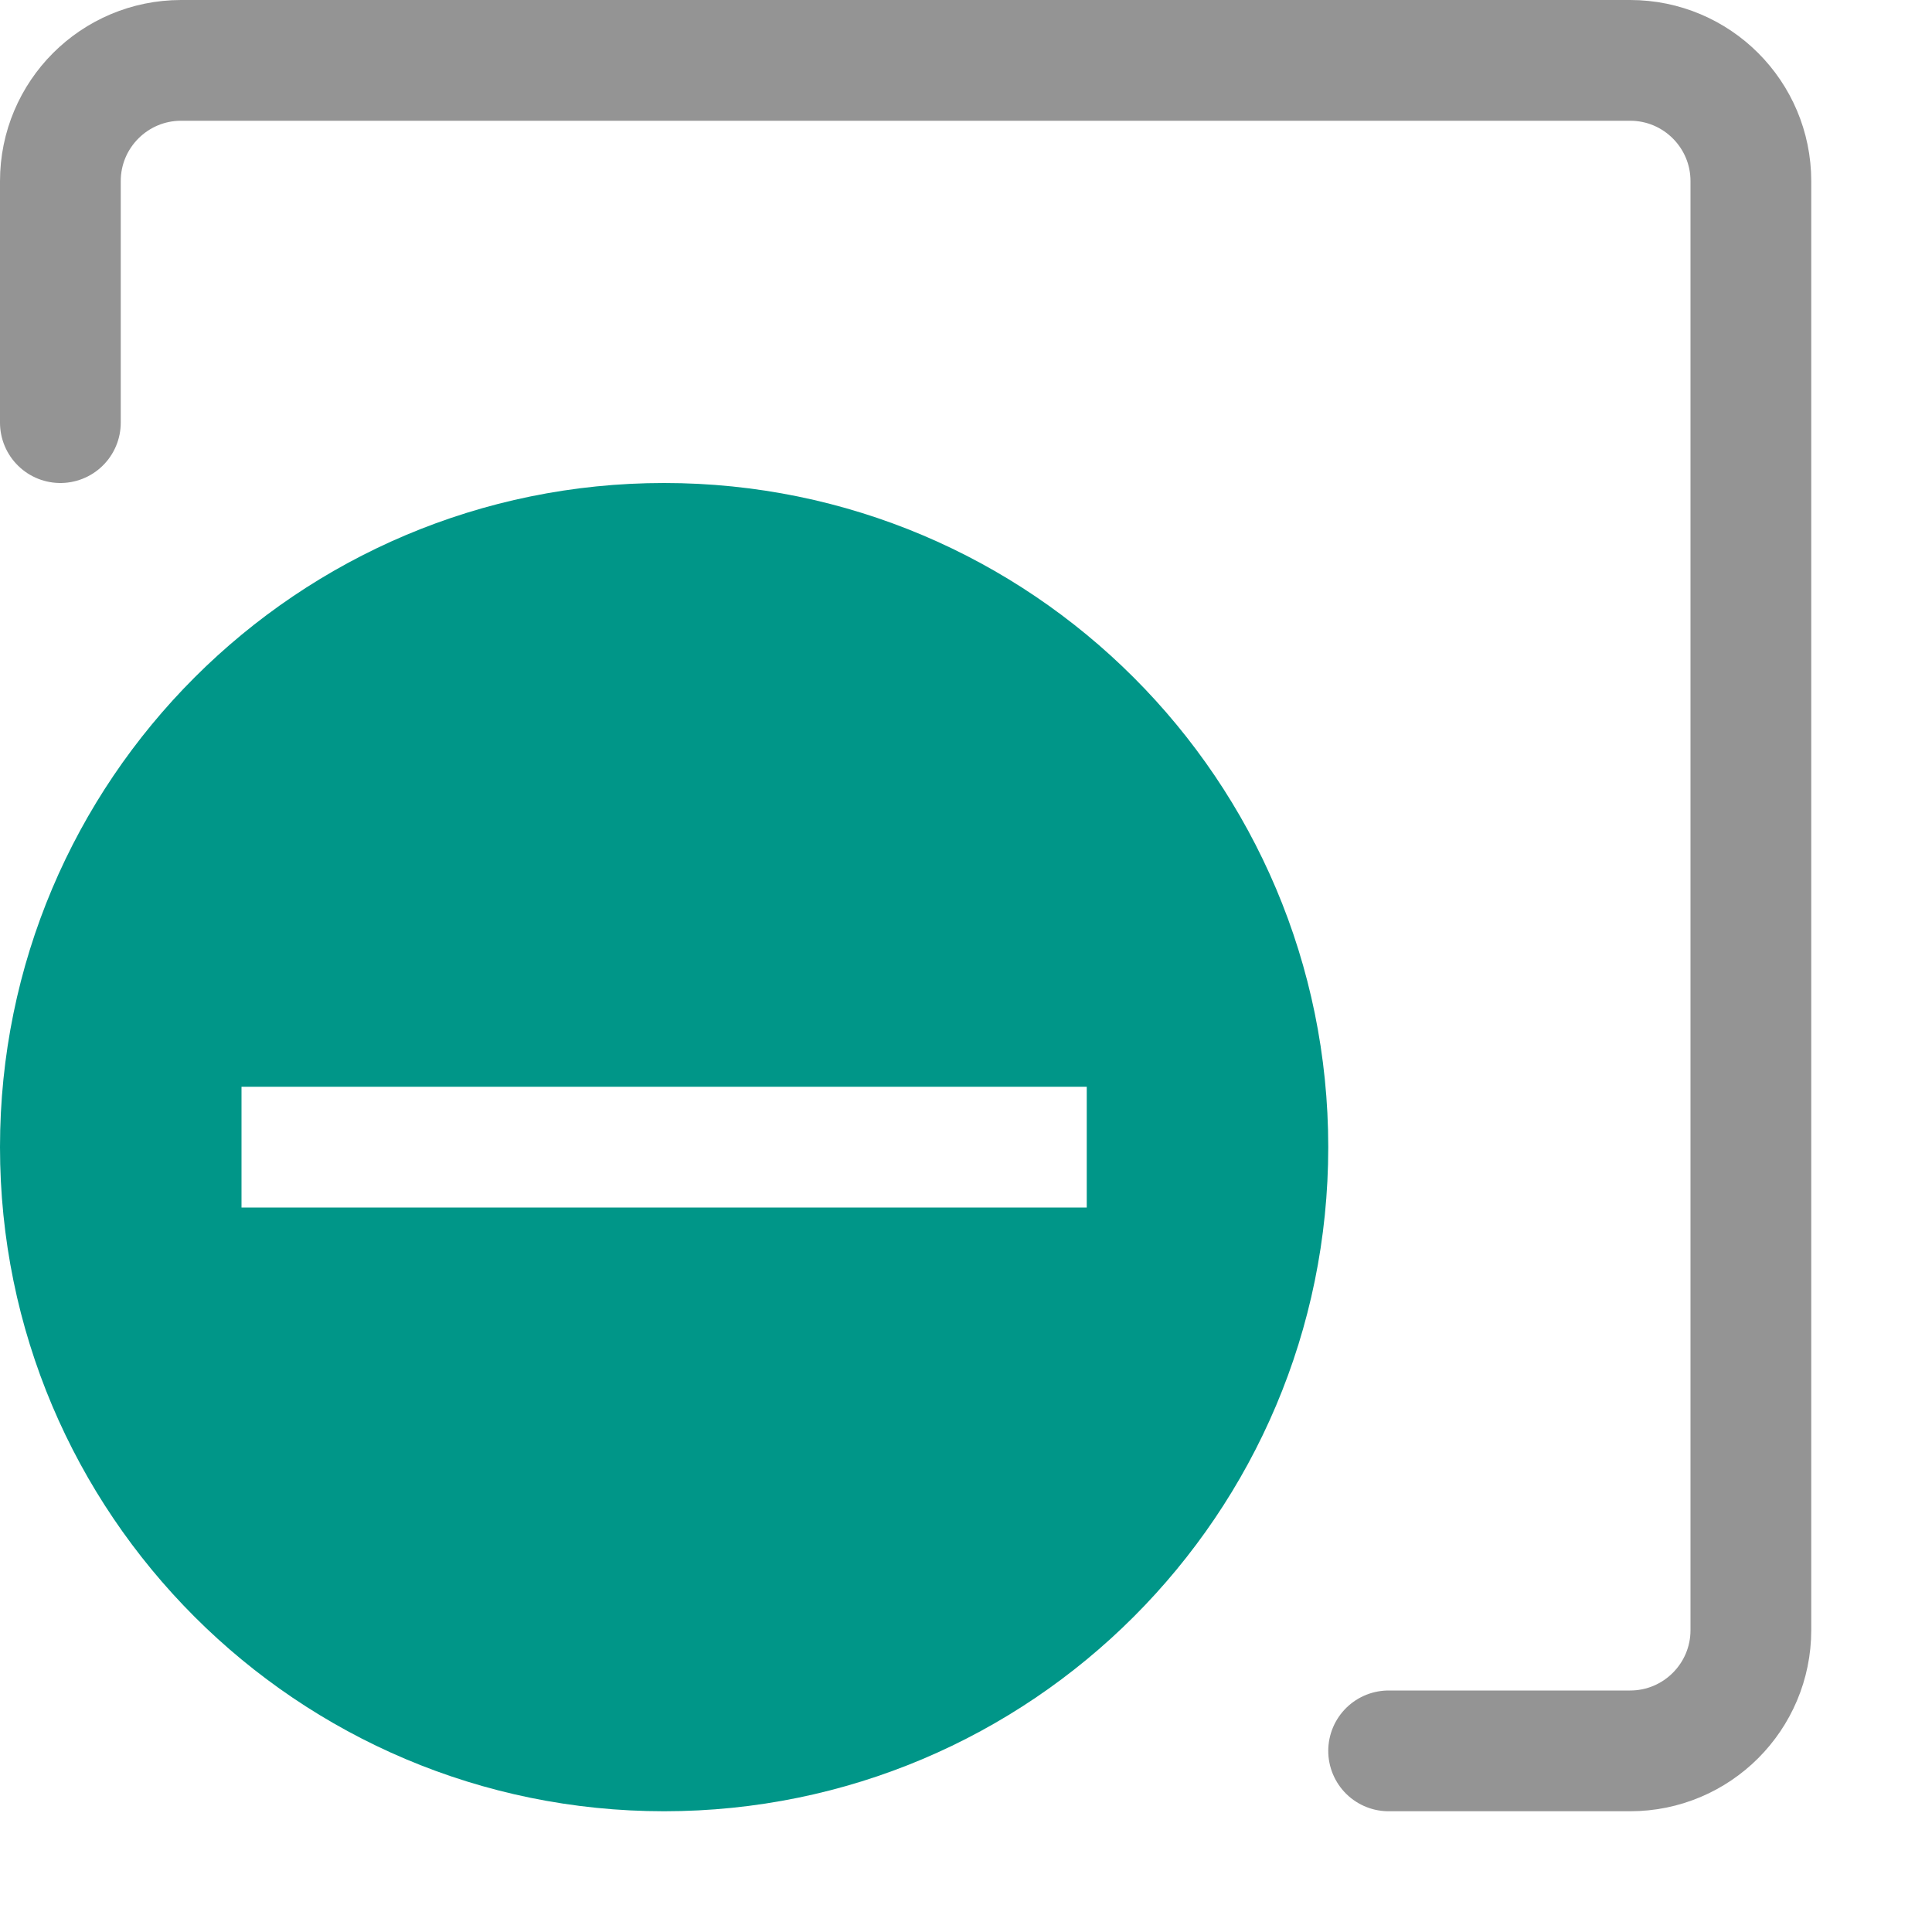
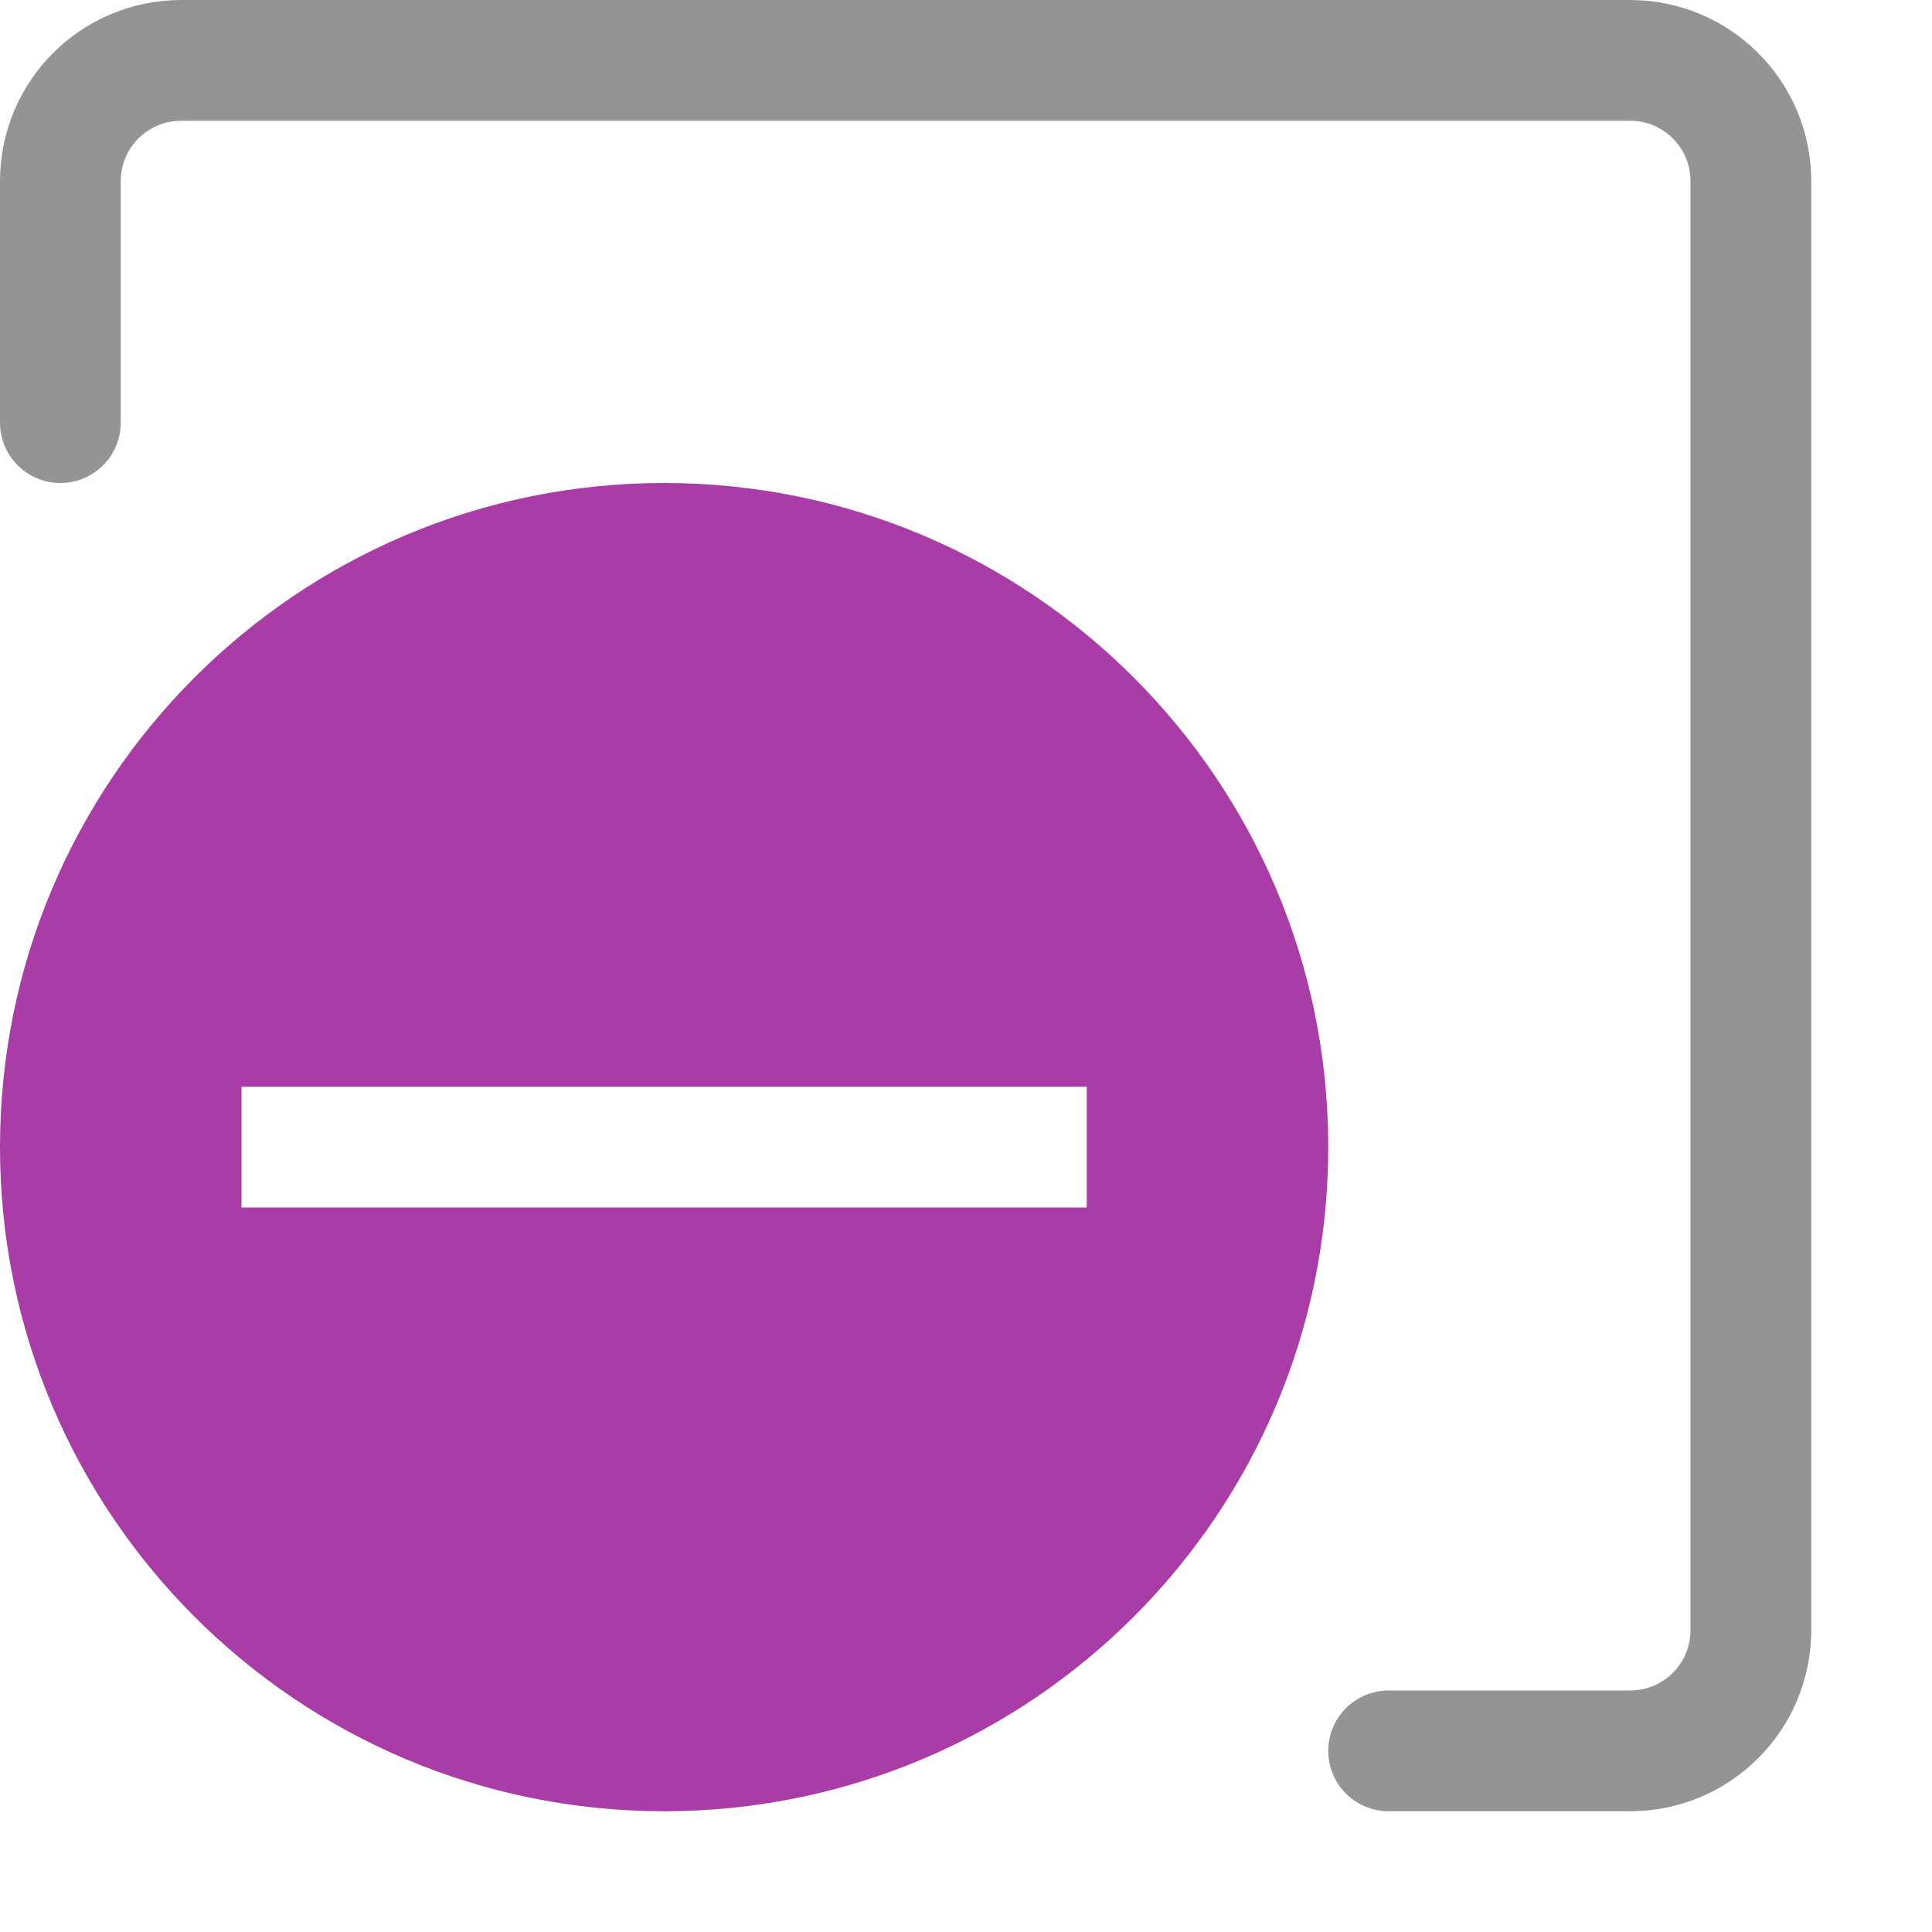
<svg xmlns="http://www.w3.org/2000/svg" width="16" height="16" viewBox="0 0 16 16">
  <path d="M.5,3.5v-2a1,1,0,0,1,1-1h12a1,1,0,0,1,1,1v12a1,1,0,0,1-1,1h-2" style="fill:none;stroke:#949494;stroke-linecap:round;stroke-linejoin:round" />
-   <path d="M5.5,4h0A5.5,5.5,0,0,0,0,9.5H0A5.5,5.5,0,0,0,5.5,15h0A5.5,5.5,0,0,0,11,9.5h0A5.5,5.5,0,0,0,5.5,4ZM9,10H2V9H9Z" style="fill:#009688" />
+   <path d="M5.5,4h0A5.5,5.5,0,0,0,0,9.5H0A5.5,5.5,0,0,0,5.5,15h0A5.5,5.5,0,0,0,11,9.5h0A5.5,5.5,0,0,0,5.5,4ZM9,10H2V9H9Z" style="fill:#a93ca6" />
</svg>
